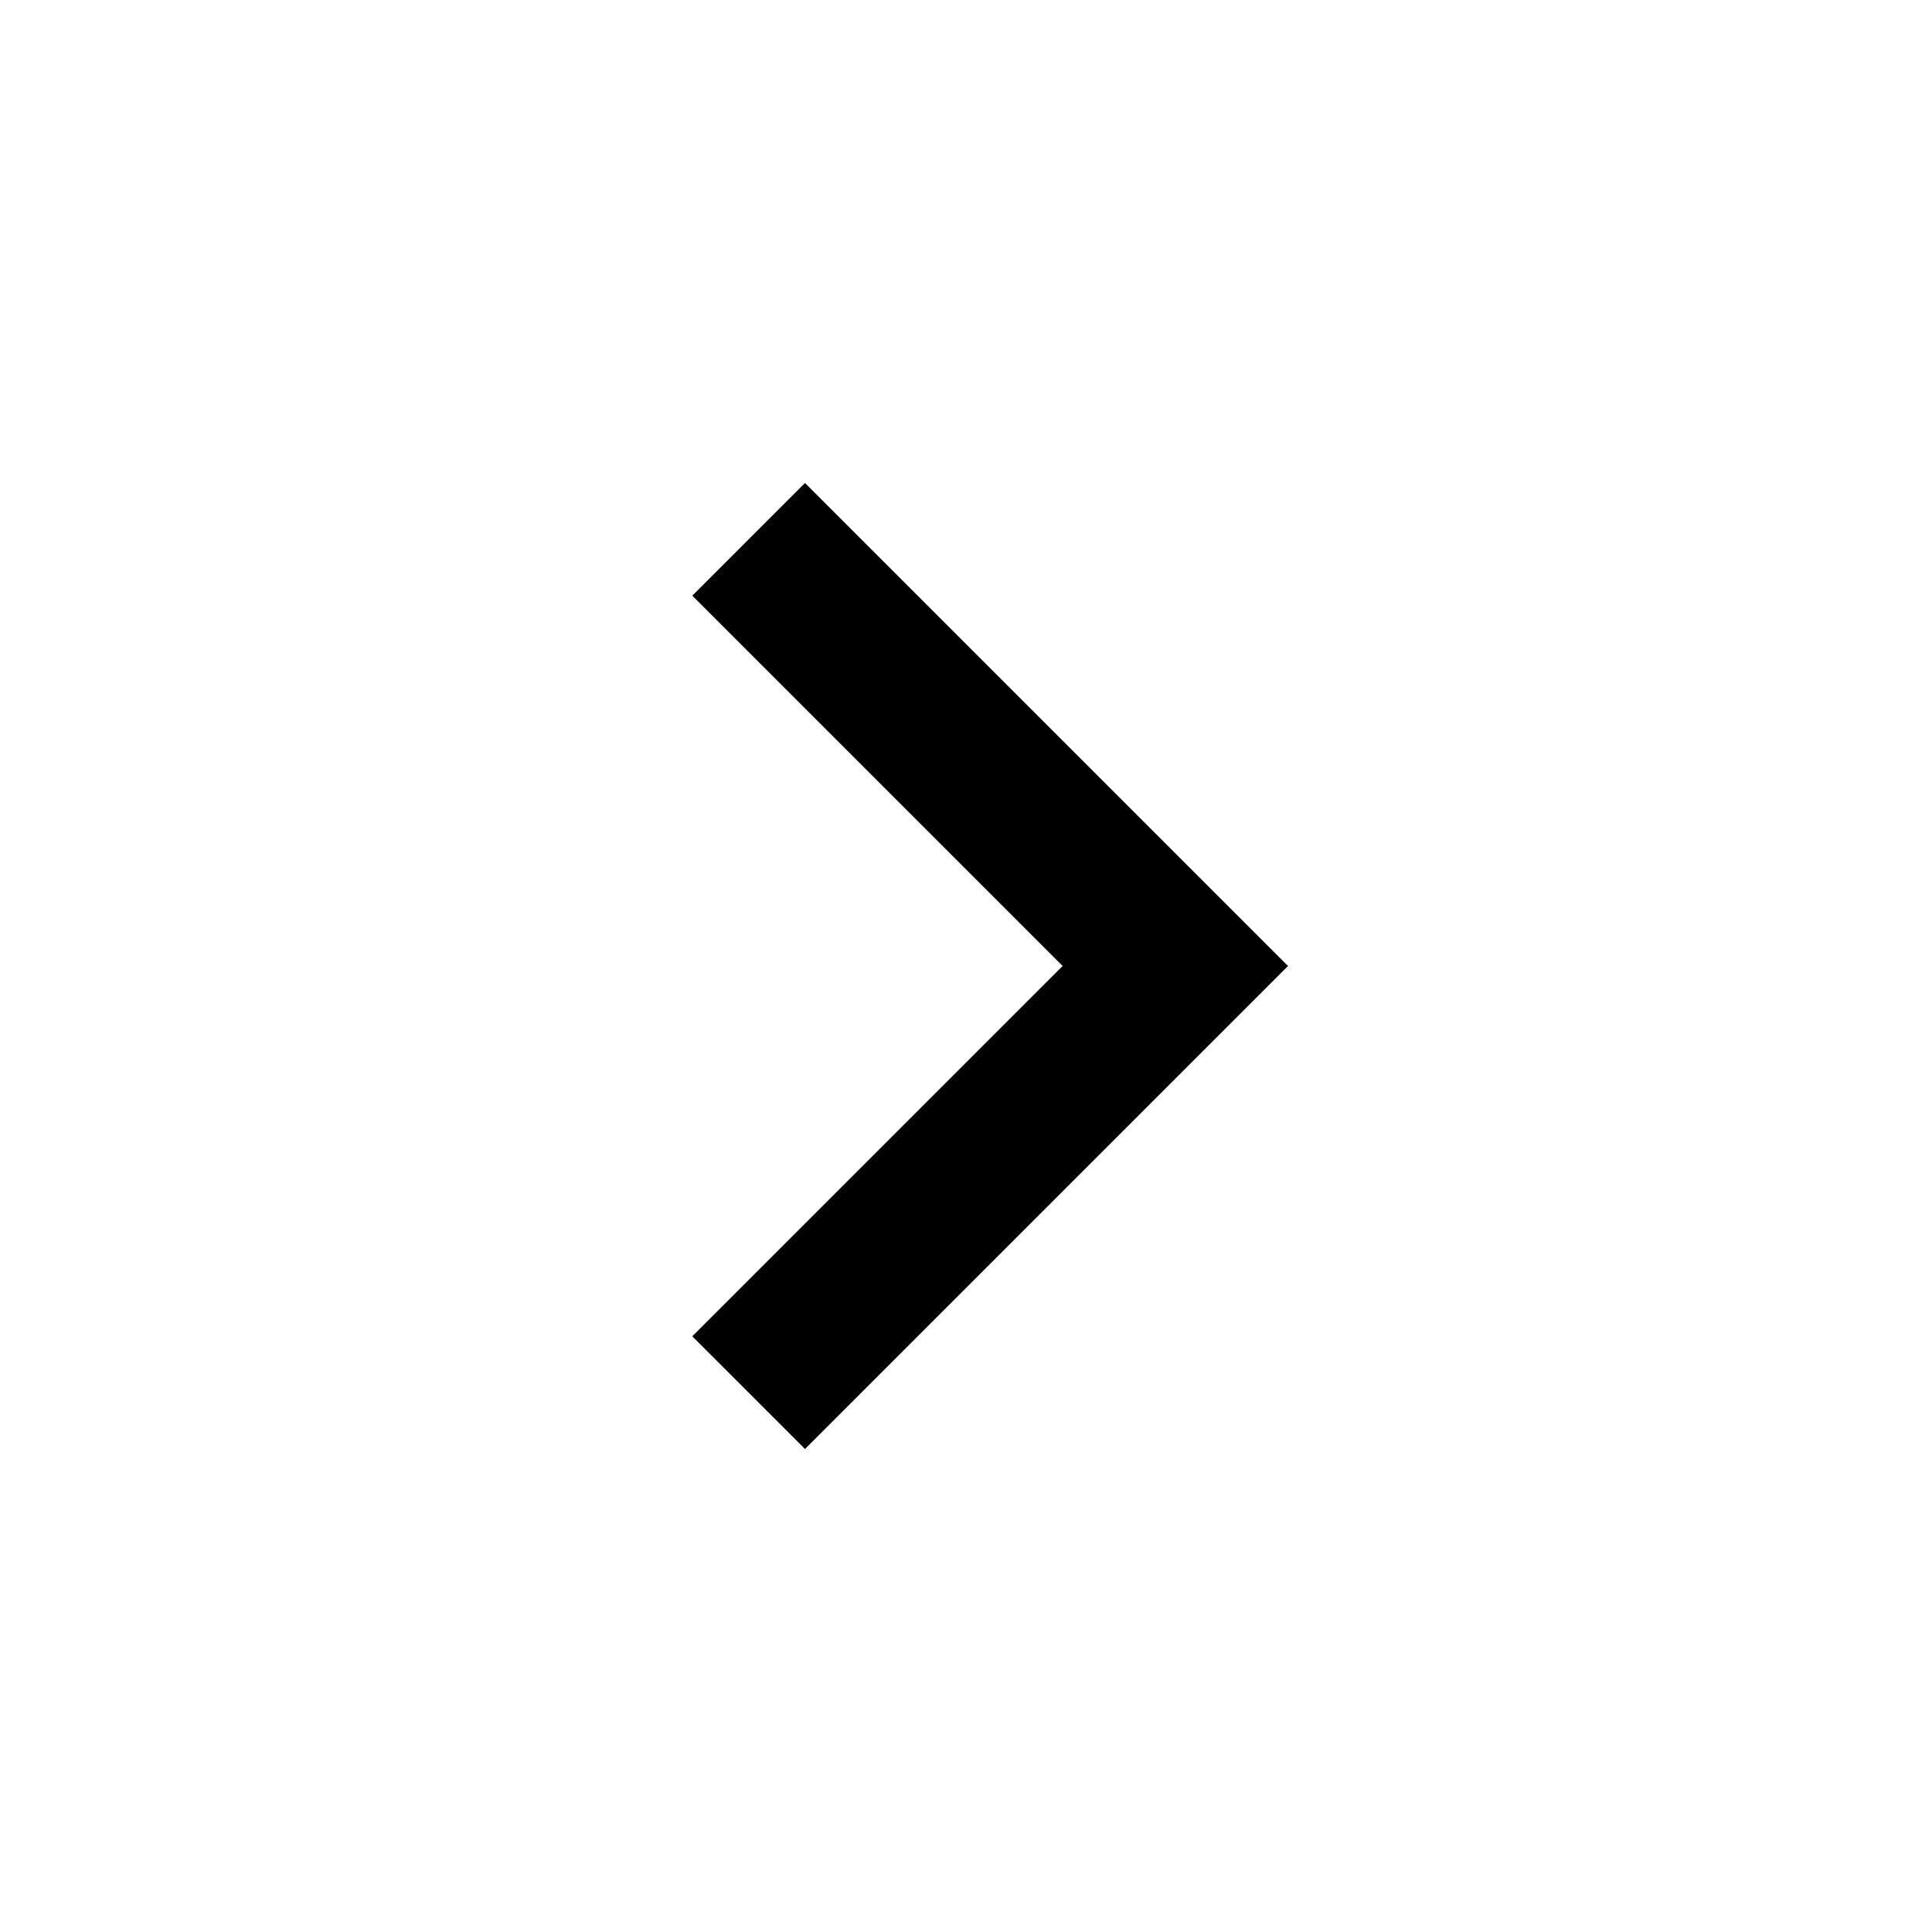
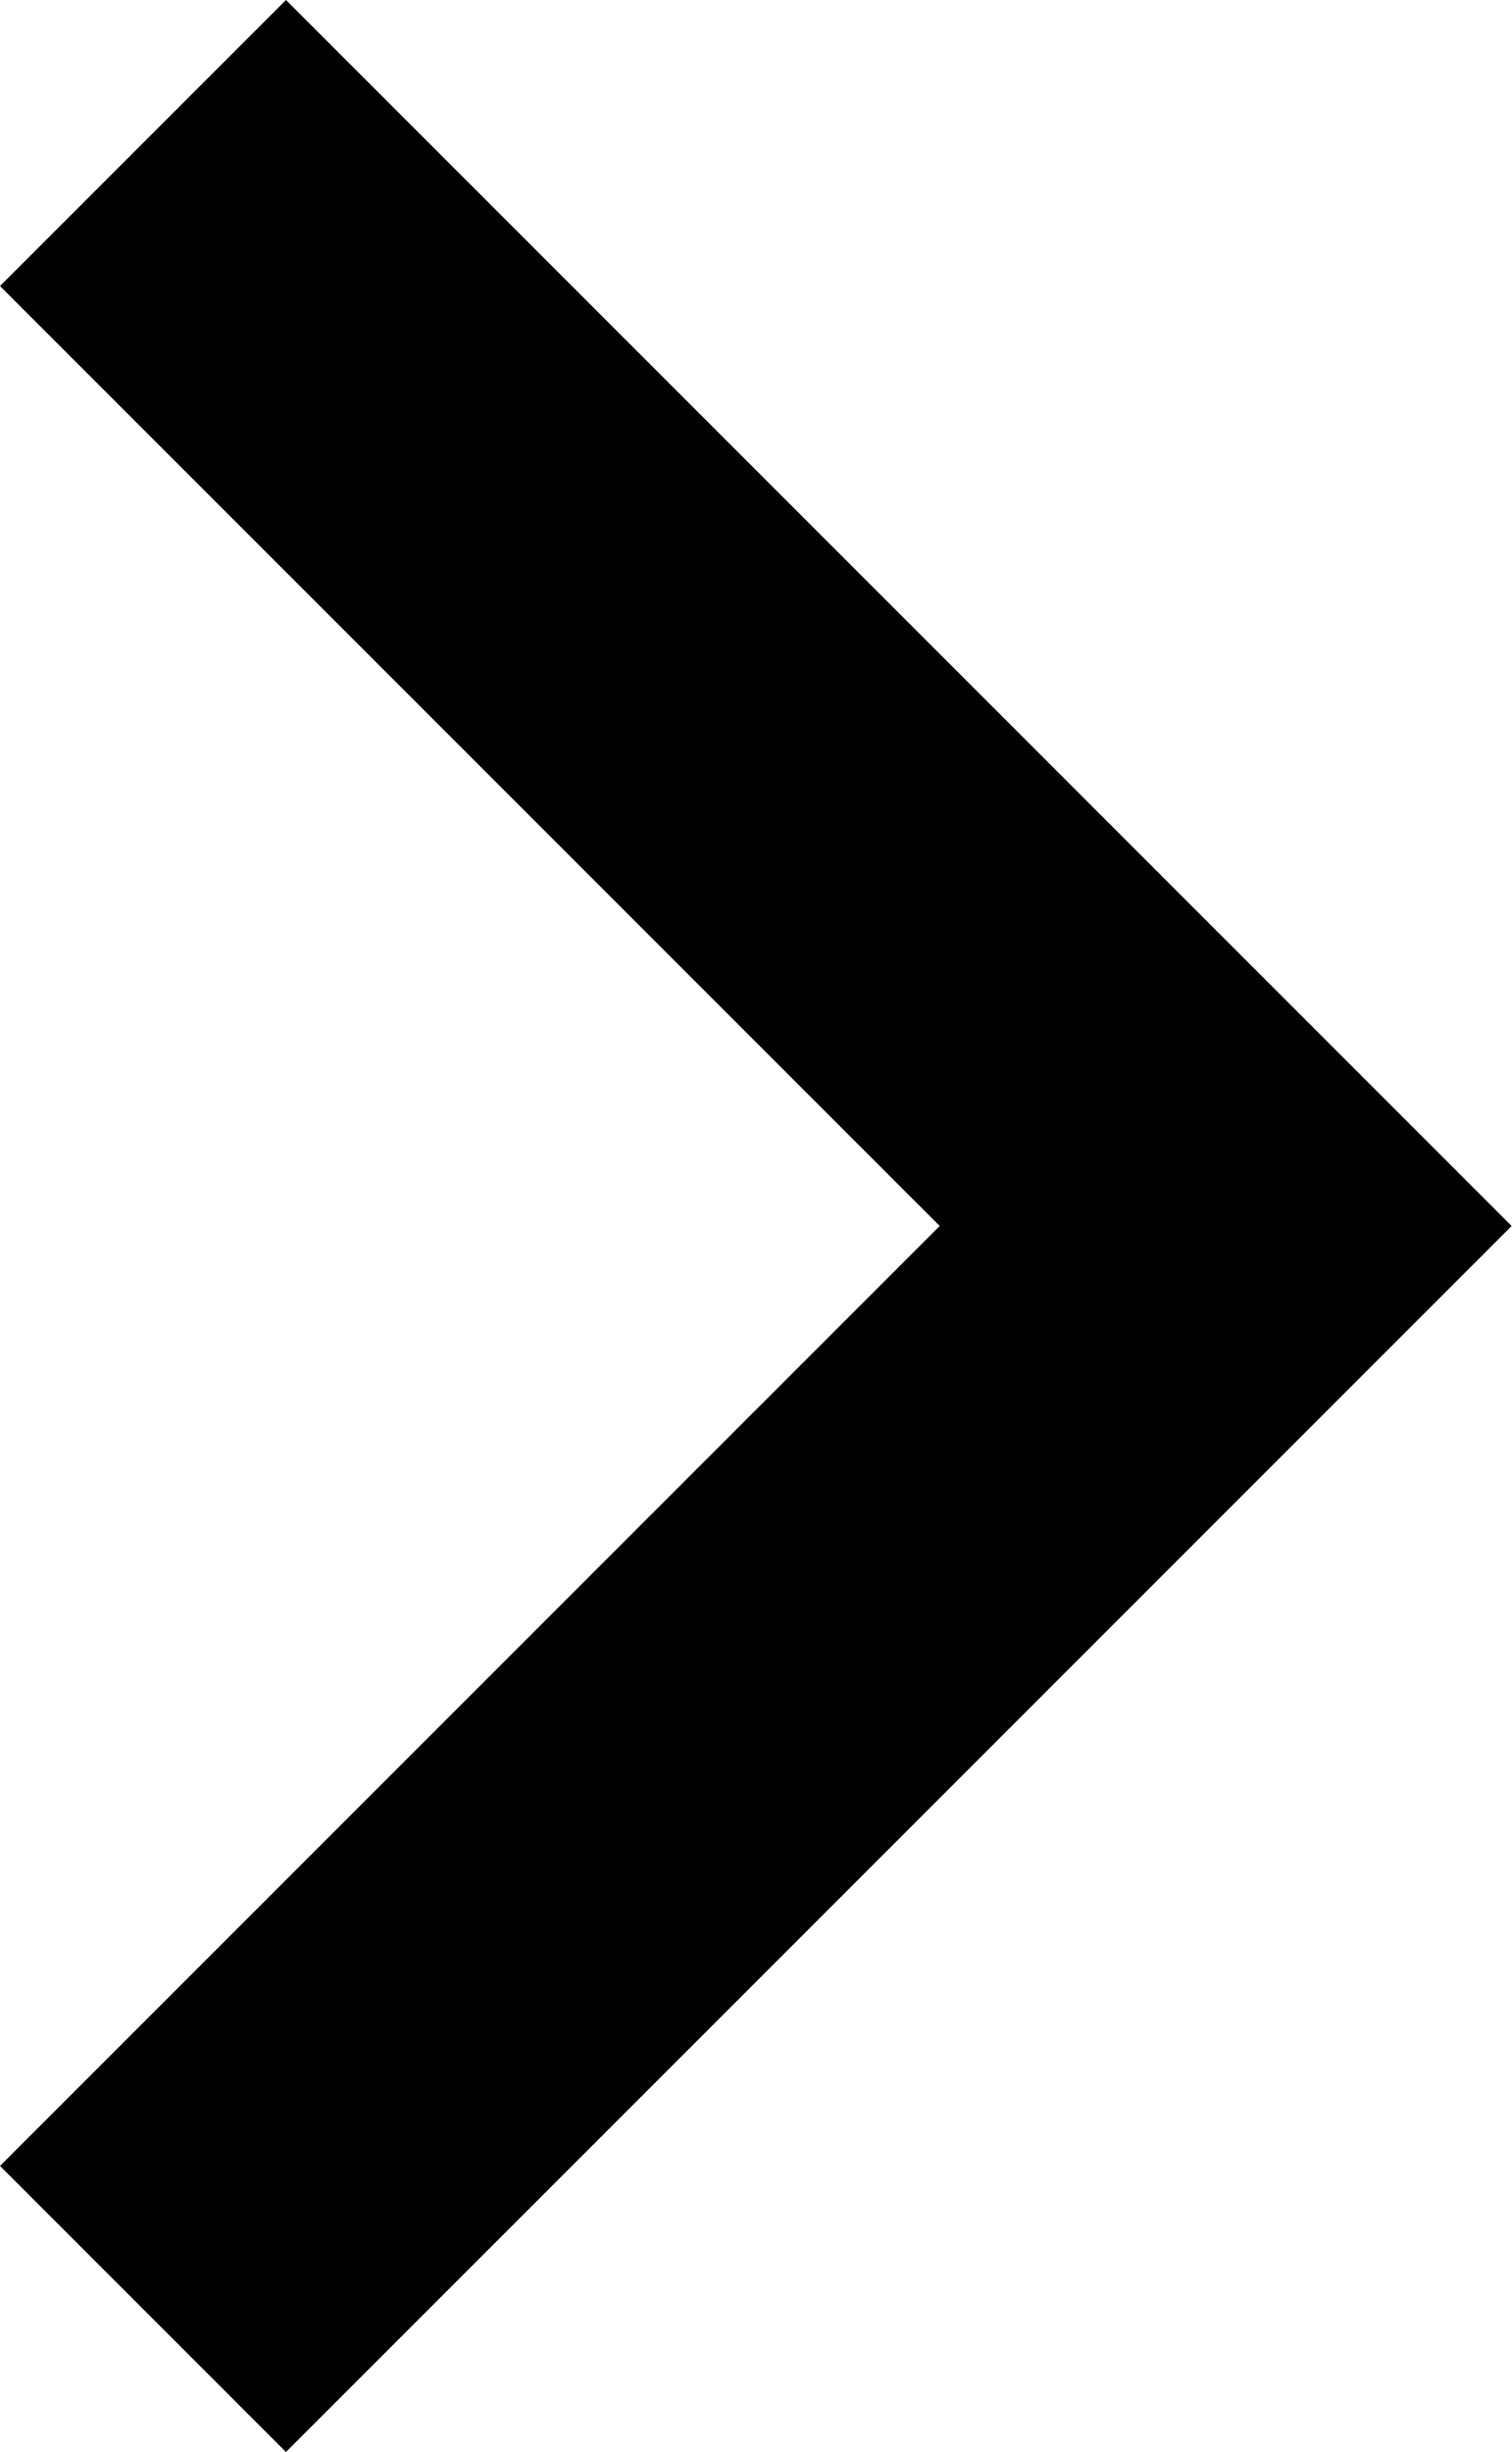
- <svg xmlns="http://www.w3.org/2000/svg" version="1.2" baseProfile="tiny" id="Layer_1" x="0px" y="0px" viewBox="0 0 48 48" xml:space="preserve">
-   <path fill="#010101" d="M20,12l-2.8,2.8l9.2,9.2l-9.2,9.2L20,36l12-12L20,12z" />
-   <path fill="none" d="M0,0h48v48H0V0z" />
+ <svg xmlns="http://www.w3.org/2000/svg" version="1.2" baseProfile="tiny" id="Layer_1" x="0px" y="0px" viewBox="-263.8 385 14.8 24" xml:space="preserve">
+   <path fill="#010101" d="M-261,385l-2.8,2.8l9.2,9.2l-9.2,9.2l2.8,2.8l12-12L-261,385z" />
+   <path fill="none" d="M-281,373h48v48h-48V373z" />
</svg>
